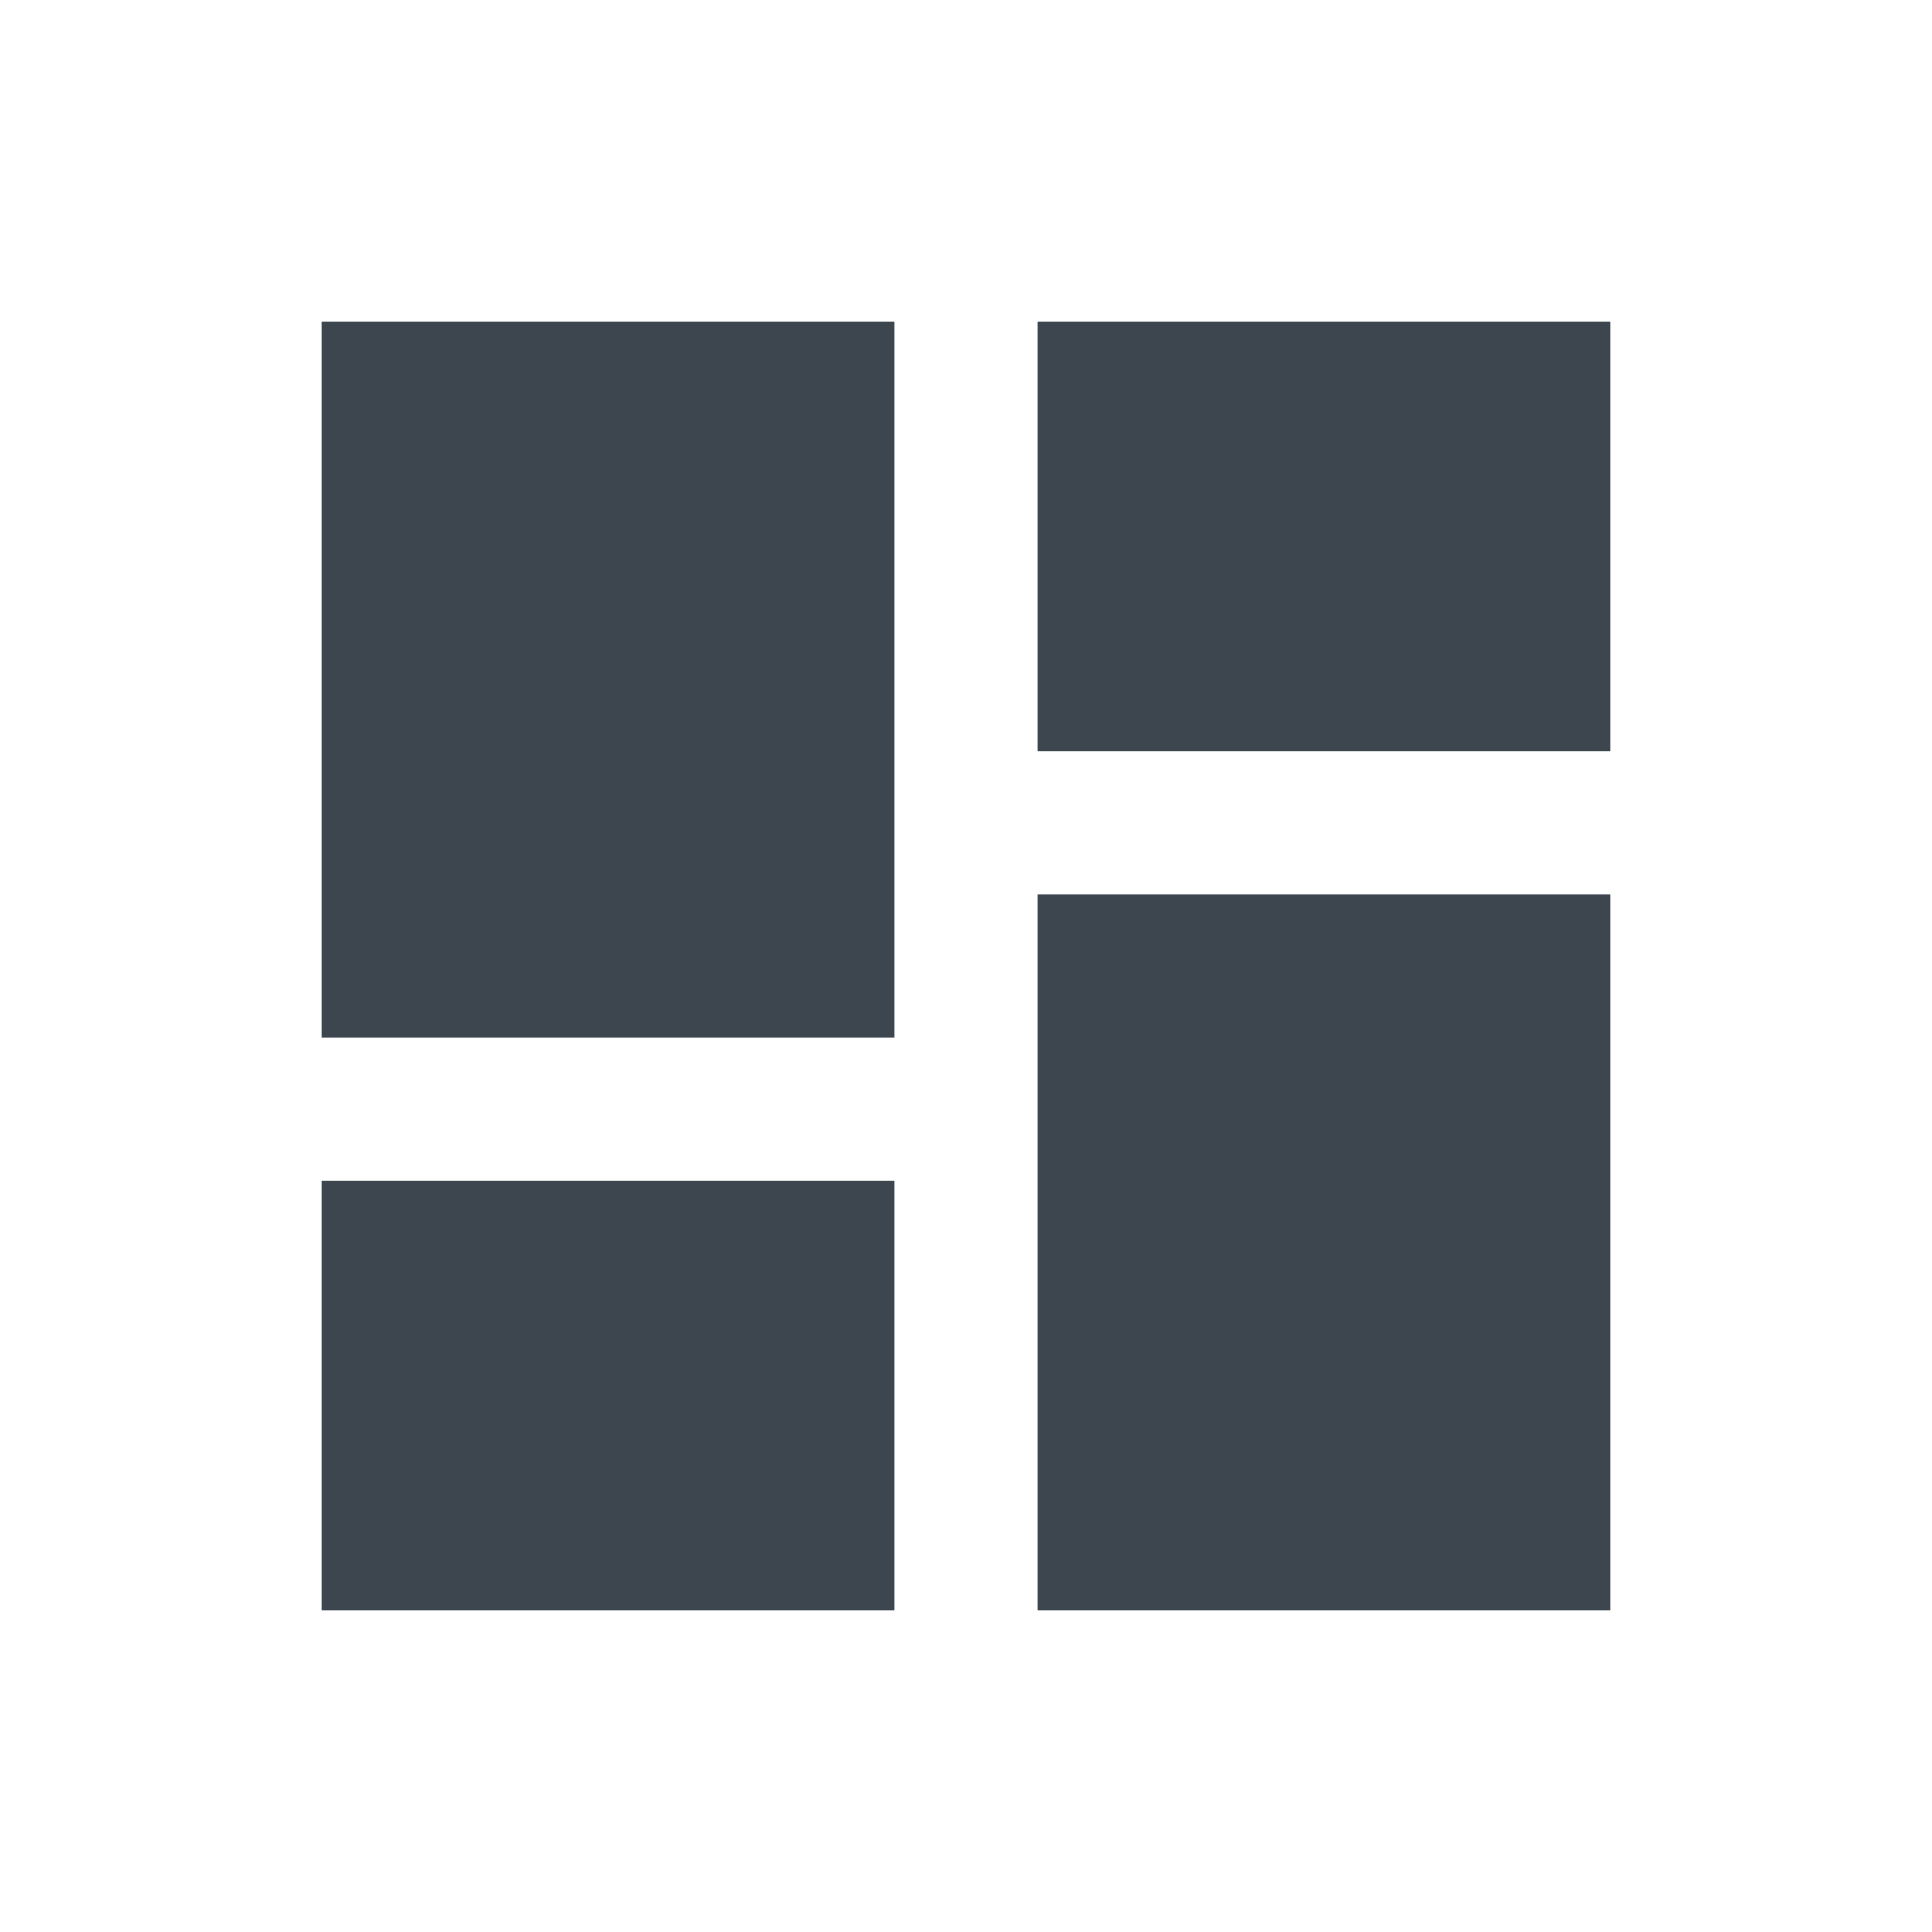
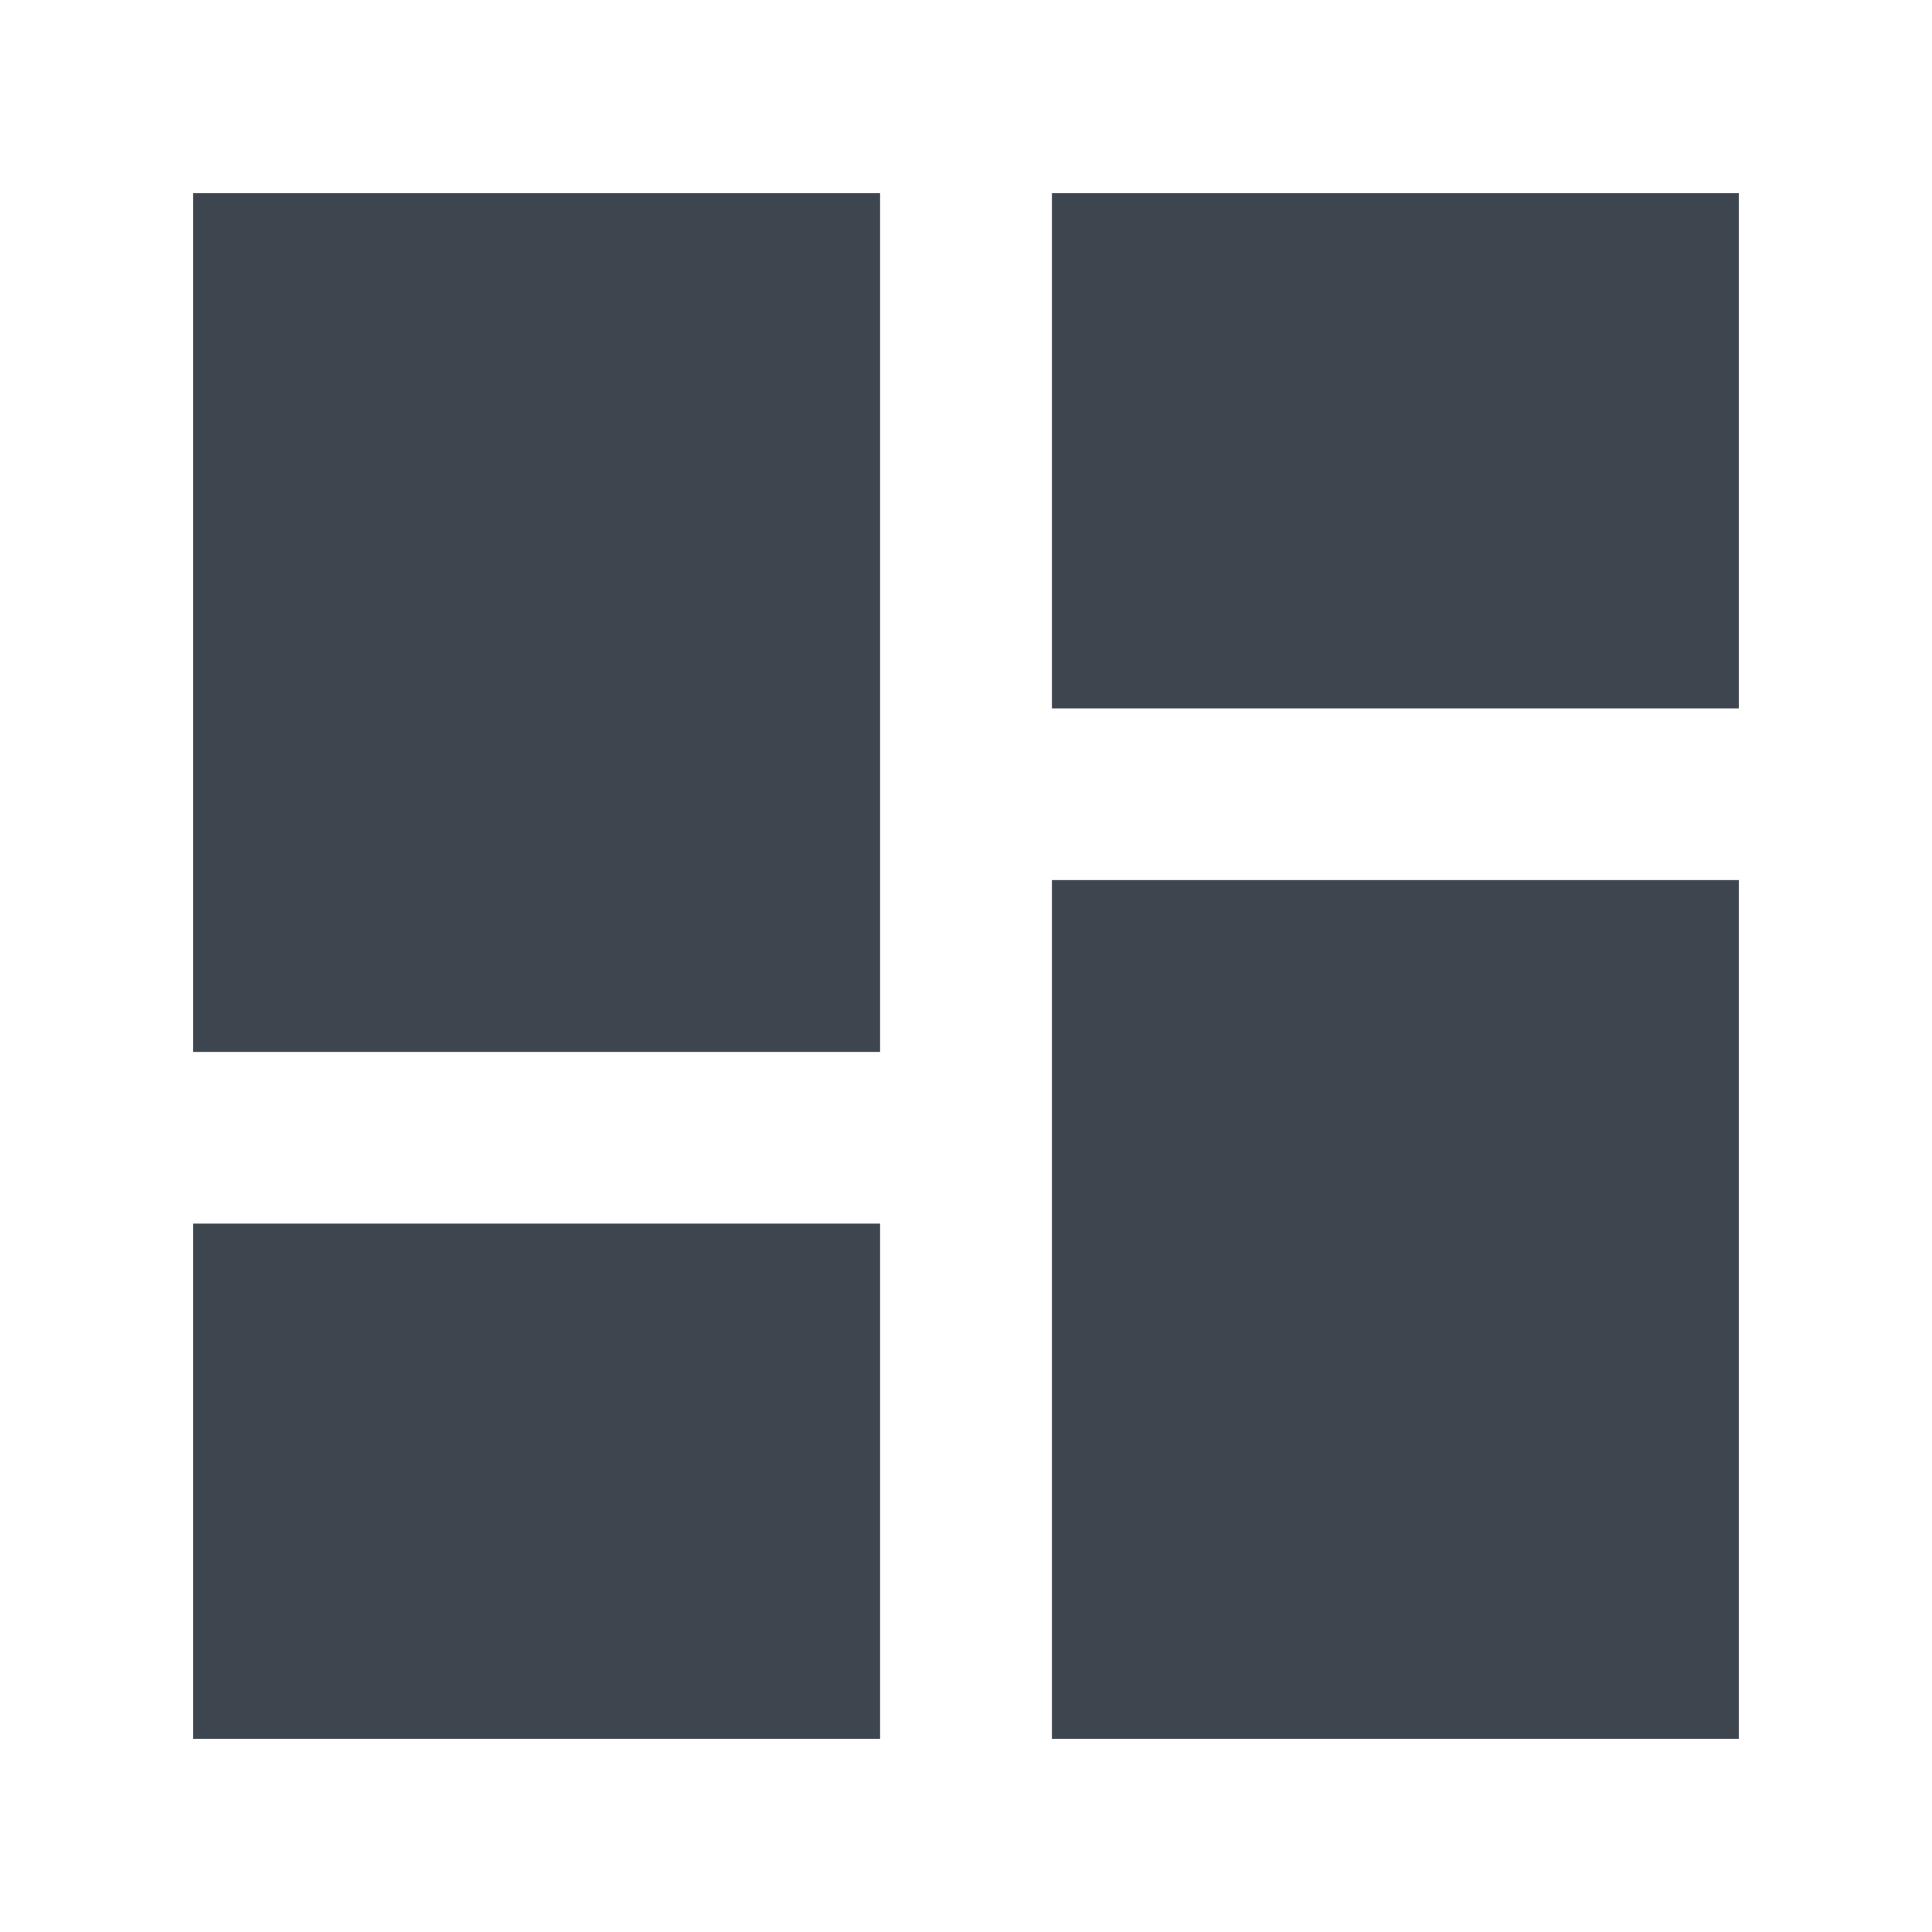
- <svg xmlns="http://www.w3.org/2000/svg" width="24" height="24" viewBox="0 0 24 24" fill="none">
-   <path d="M4 12.889H11.111V4H4V12.889ZM4 20H11.111V14.667H4V20ZM12.889 20H20V11.111H12.889V20ZM12.889 4V9.333H20V4H12.889Z" fill="#3D454F" />
+ <svg xmlns="http://www.w3.org/2000/svg" width="20" height="20" viewBox="0 0 20 20" fill="none">
+   <path d="M2 10.889H9.111V2H2V10.889ZM2 18H9.111V12.667H2V18ZM10.889 18H18V9.111H10.889V18ZM10.889 2V7.333H18V2H10.889Z" fill="#3D454F" />
</svg>
